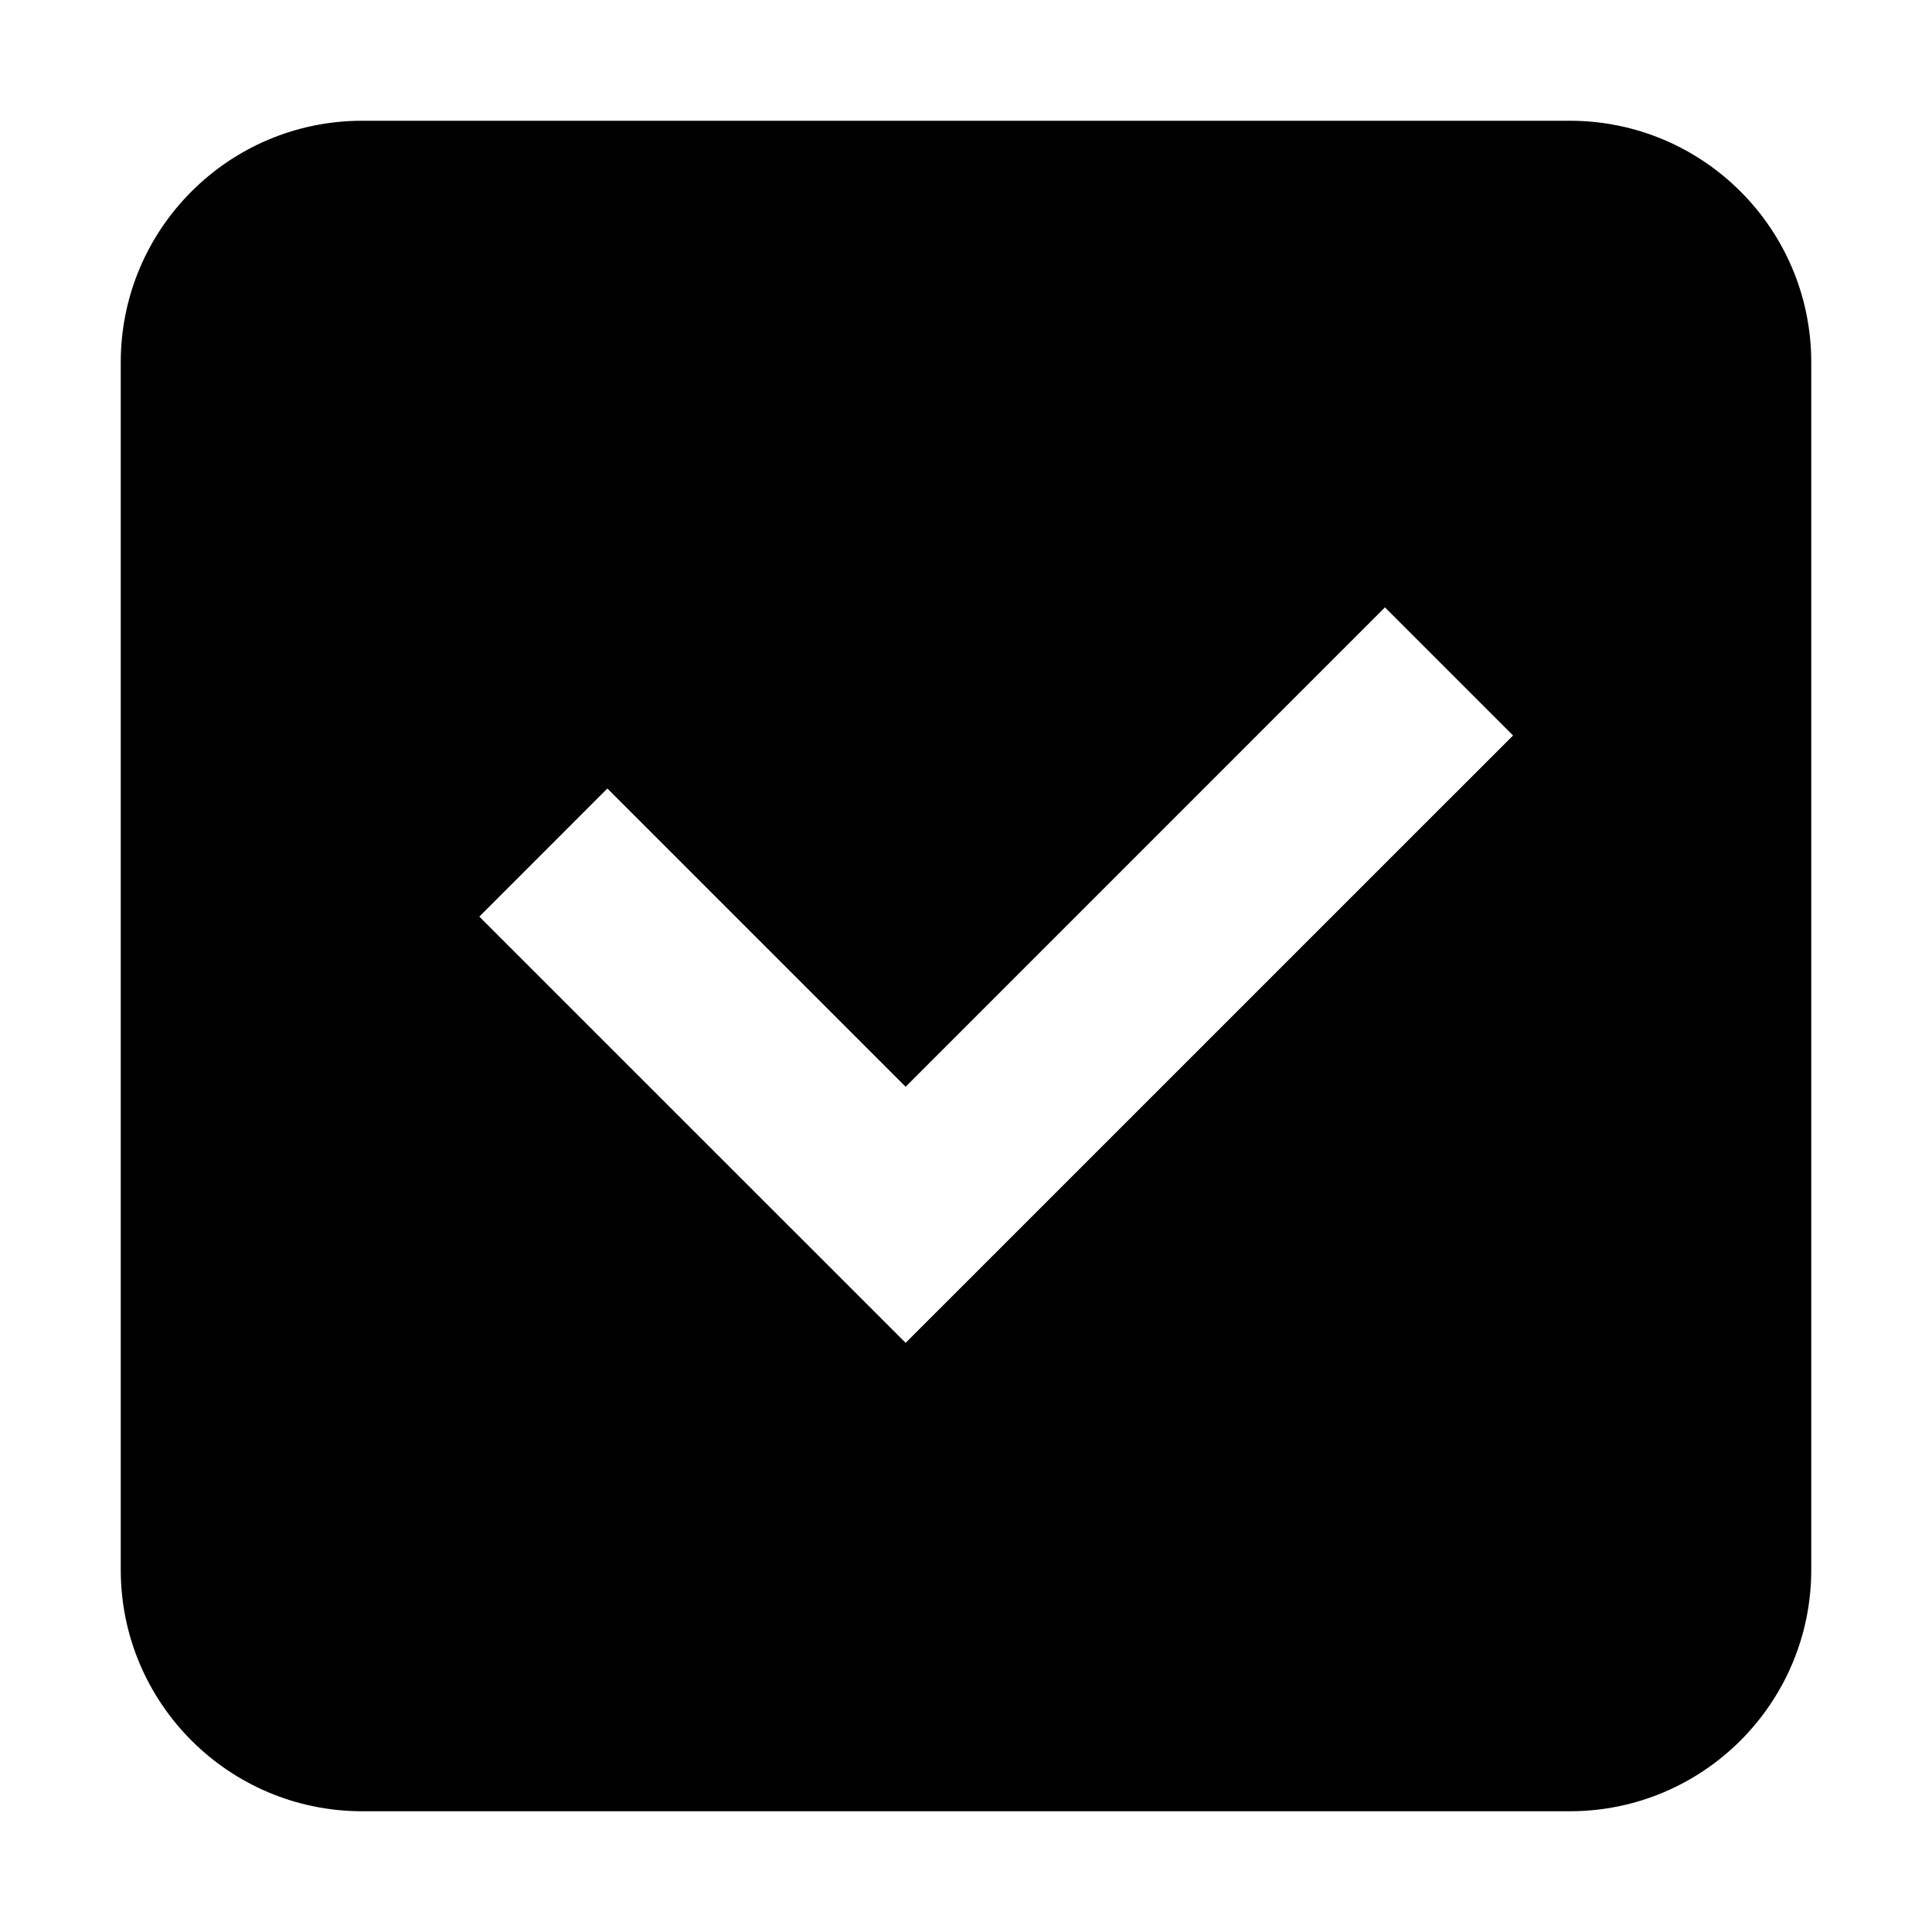
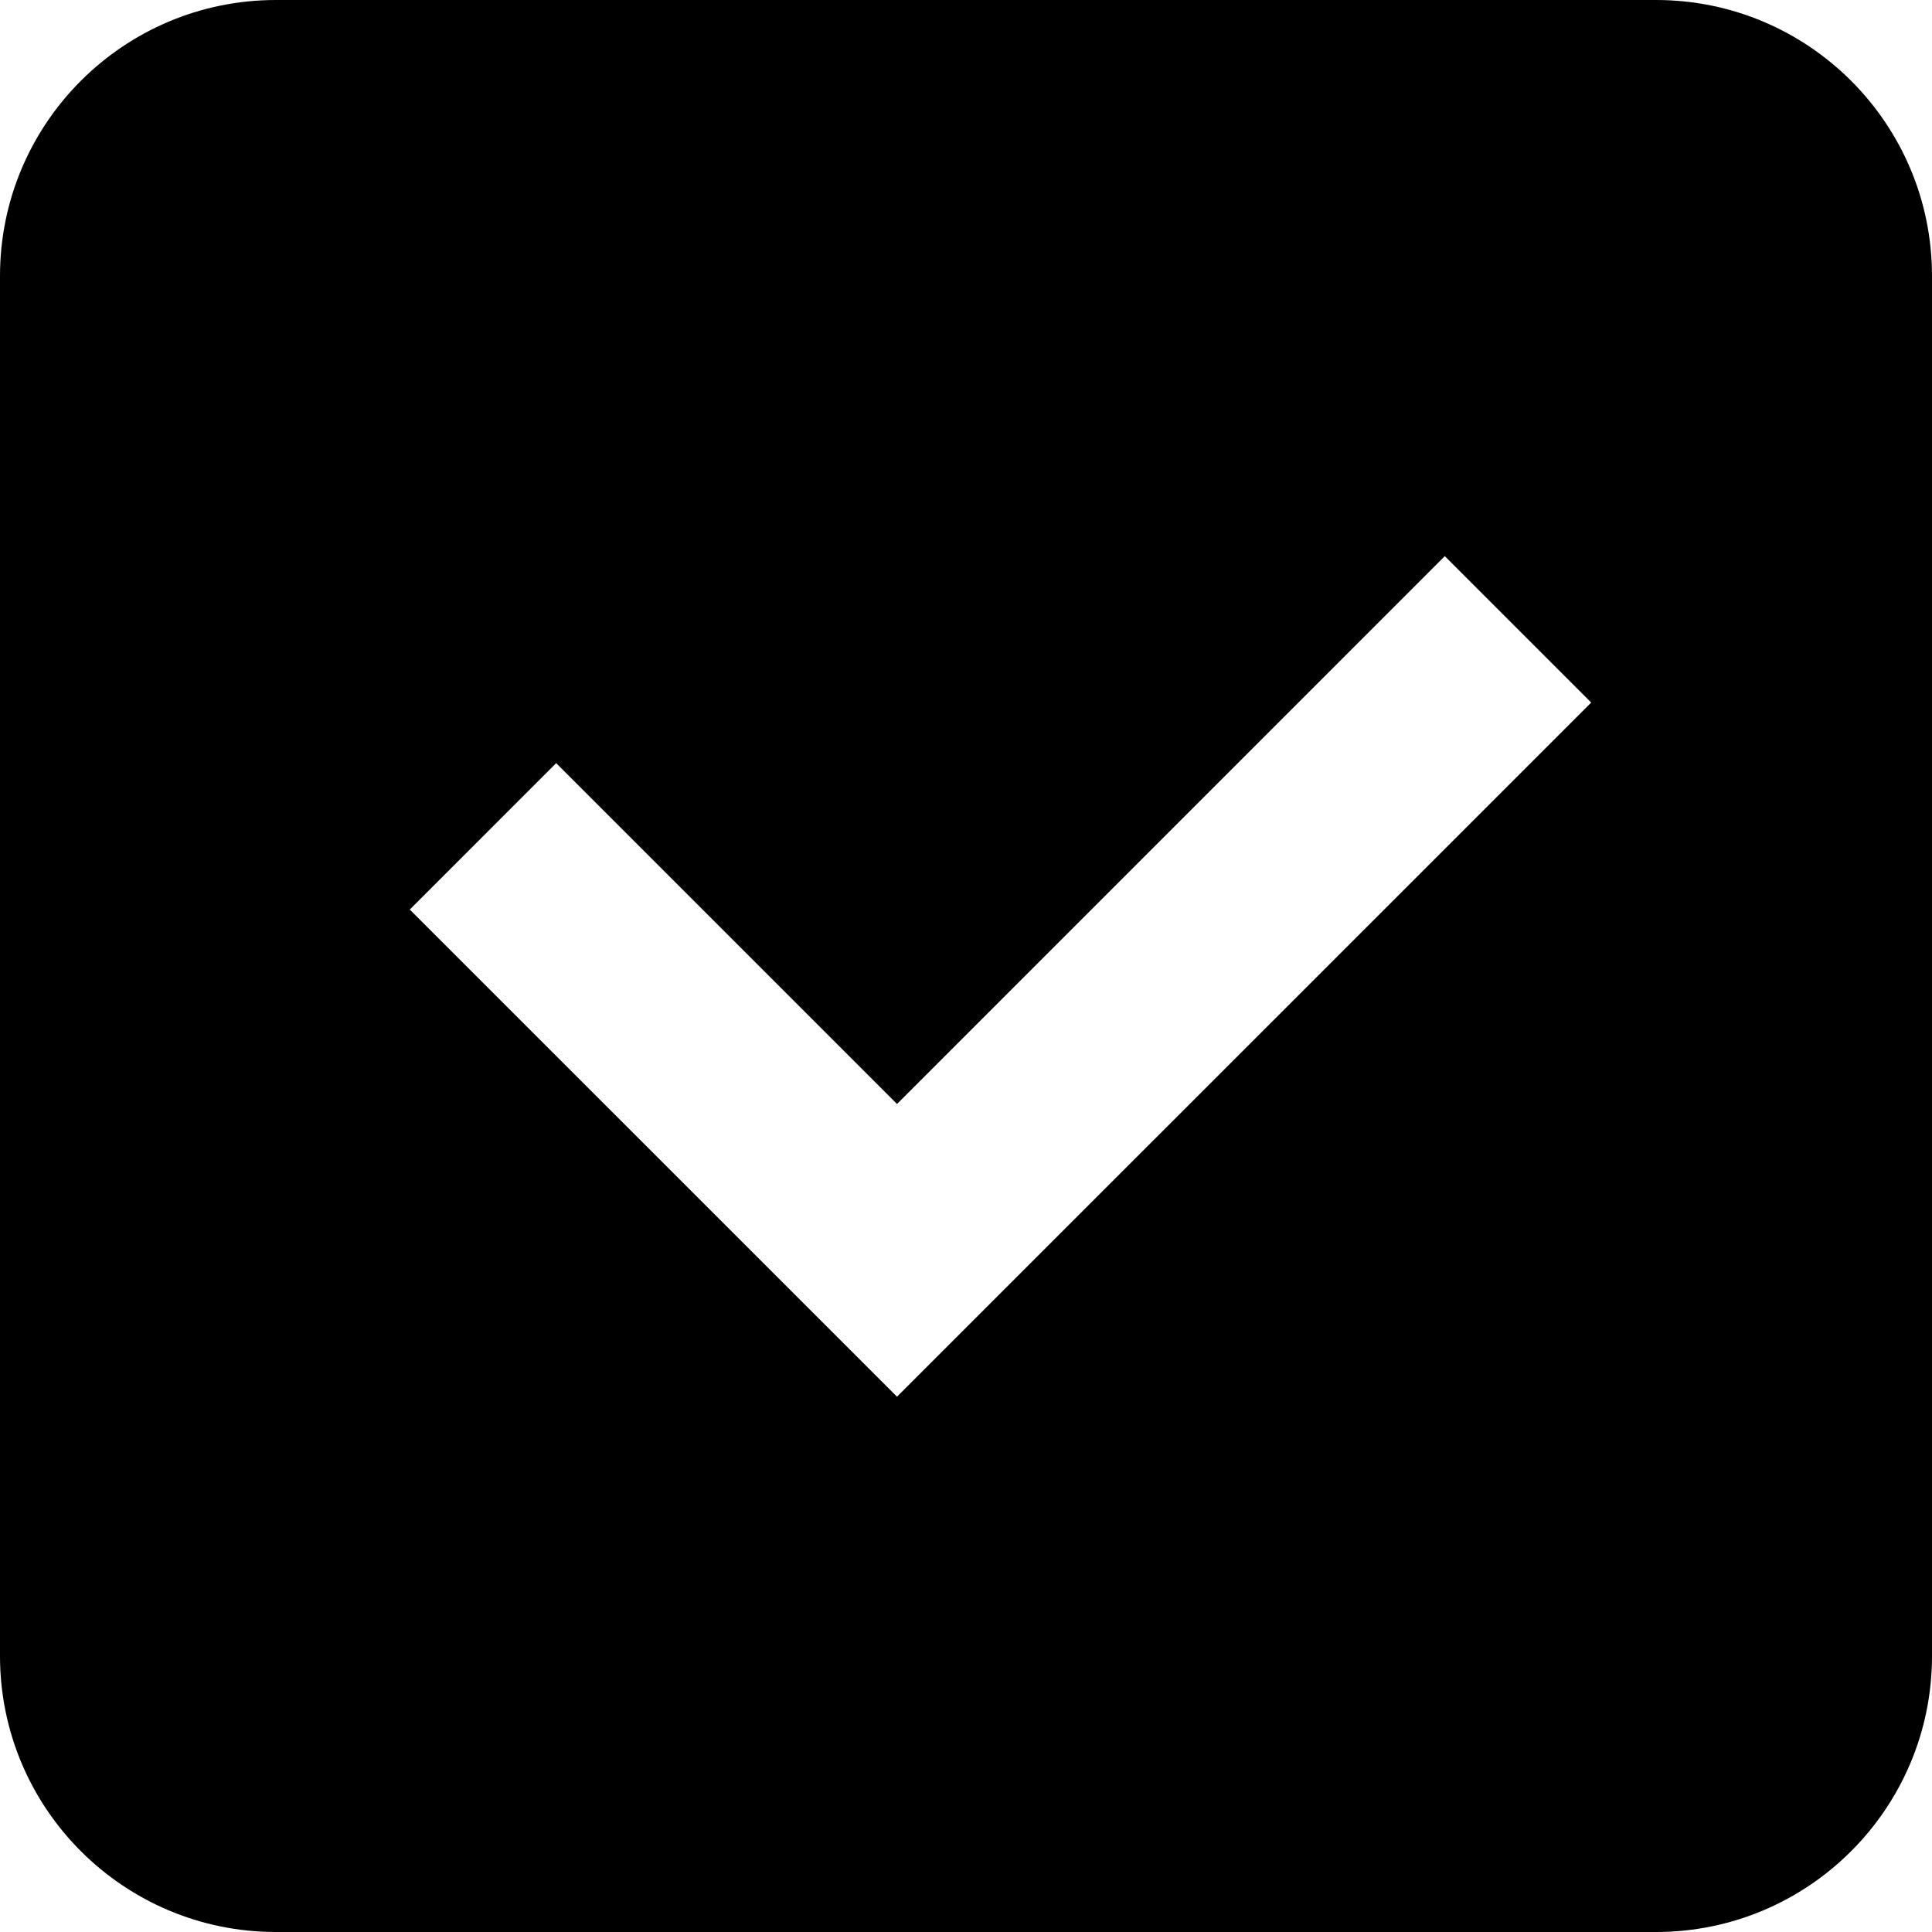
- <svg xmlns="http://www.w3.org/2000/svg" width="32" height="32" viewBox="0 0 32 32" fill="none">
-   <path fill-rule="evenodd" clip-rule="evenodd" d="M26 2C28.209 2 30 3.791 30 6V26C30 28.209 28.209 30 26 30H6C3.791 30 2 28.209 2 26V6C2 3.791 3.791 2 6 2H26ZM15 18L10.06 13.06L7.939 15.182L15 22.242L25.061 12.182L22.939 10.06L15 18Z" fill="currentColor" />
+ <svg xmlns="http://www.w3.org/2000/svg" width="32" height="32" viewBox="2 2 28 28" fill="none">
+   <path d="M26 2C28.209 2 30 3.791 30 6V26C30 28.209 28.209 30 26 30H6C3.791 30 2 28.209 2 26V6C2 3.791 3.791 2 6 2H26ZM15 18L10.06 13.06L7.939 15.182L15 22.242L25.061 12.182L22.939 10.06L15 18Z" fill="currentColor" />
</svg>
